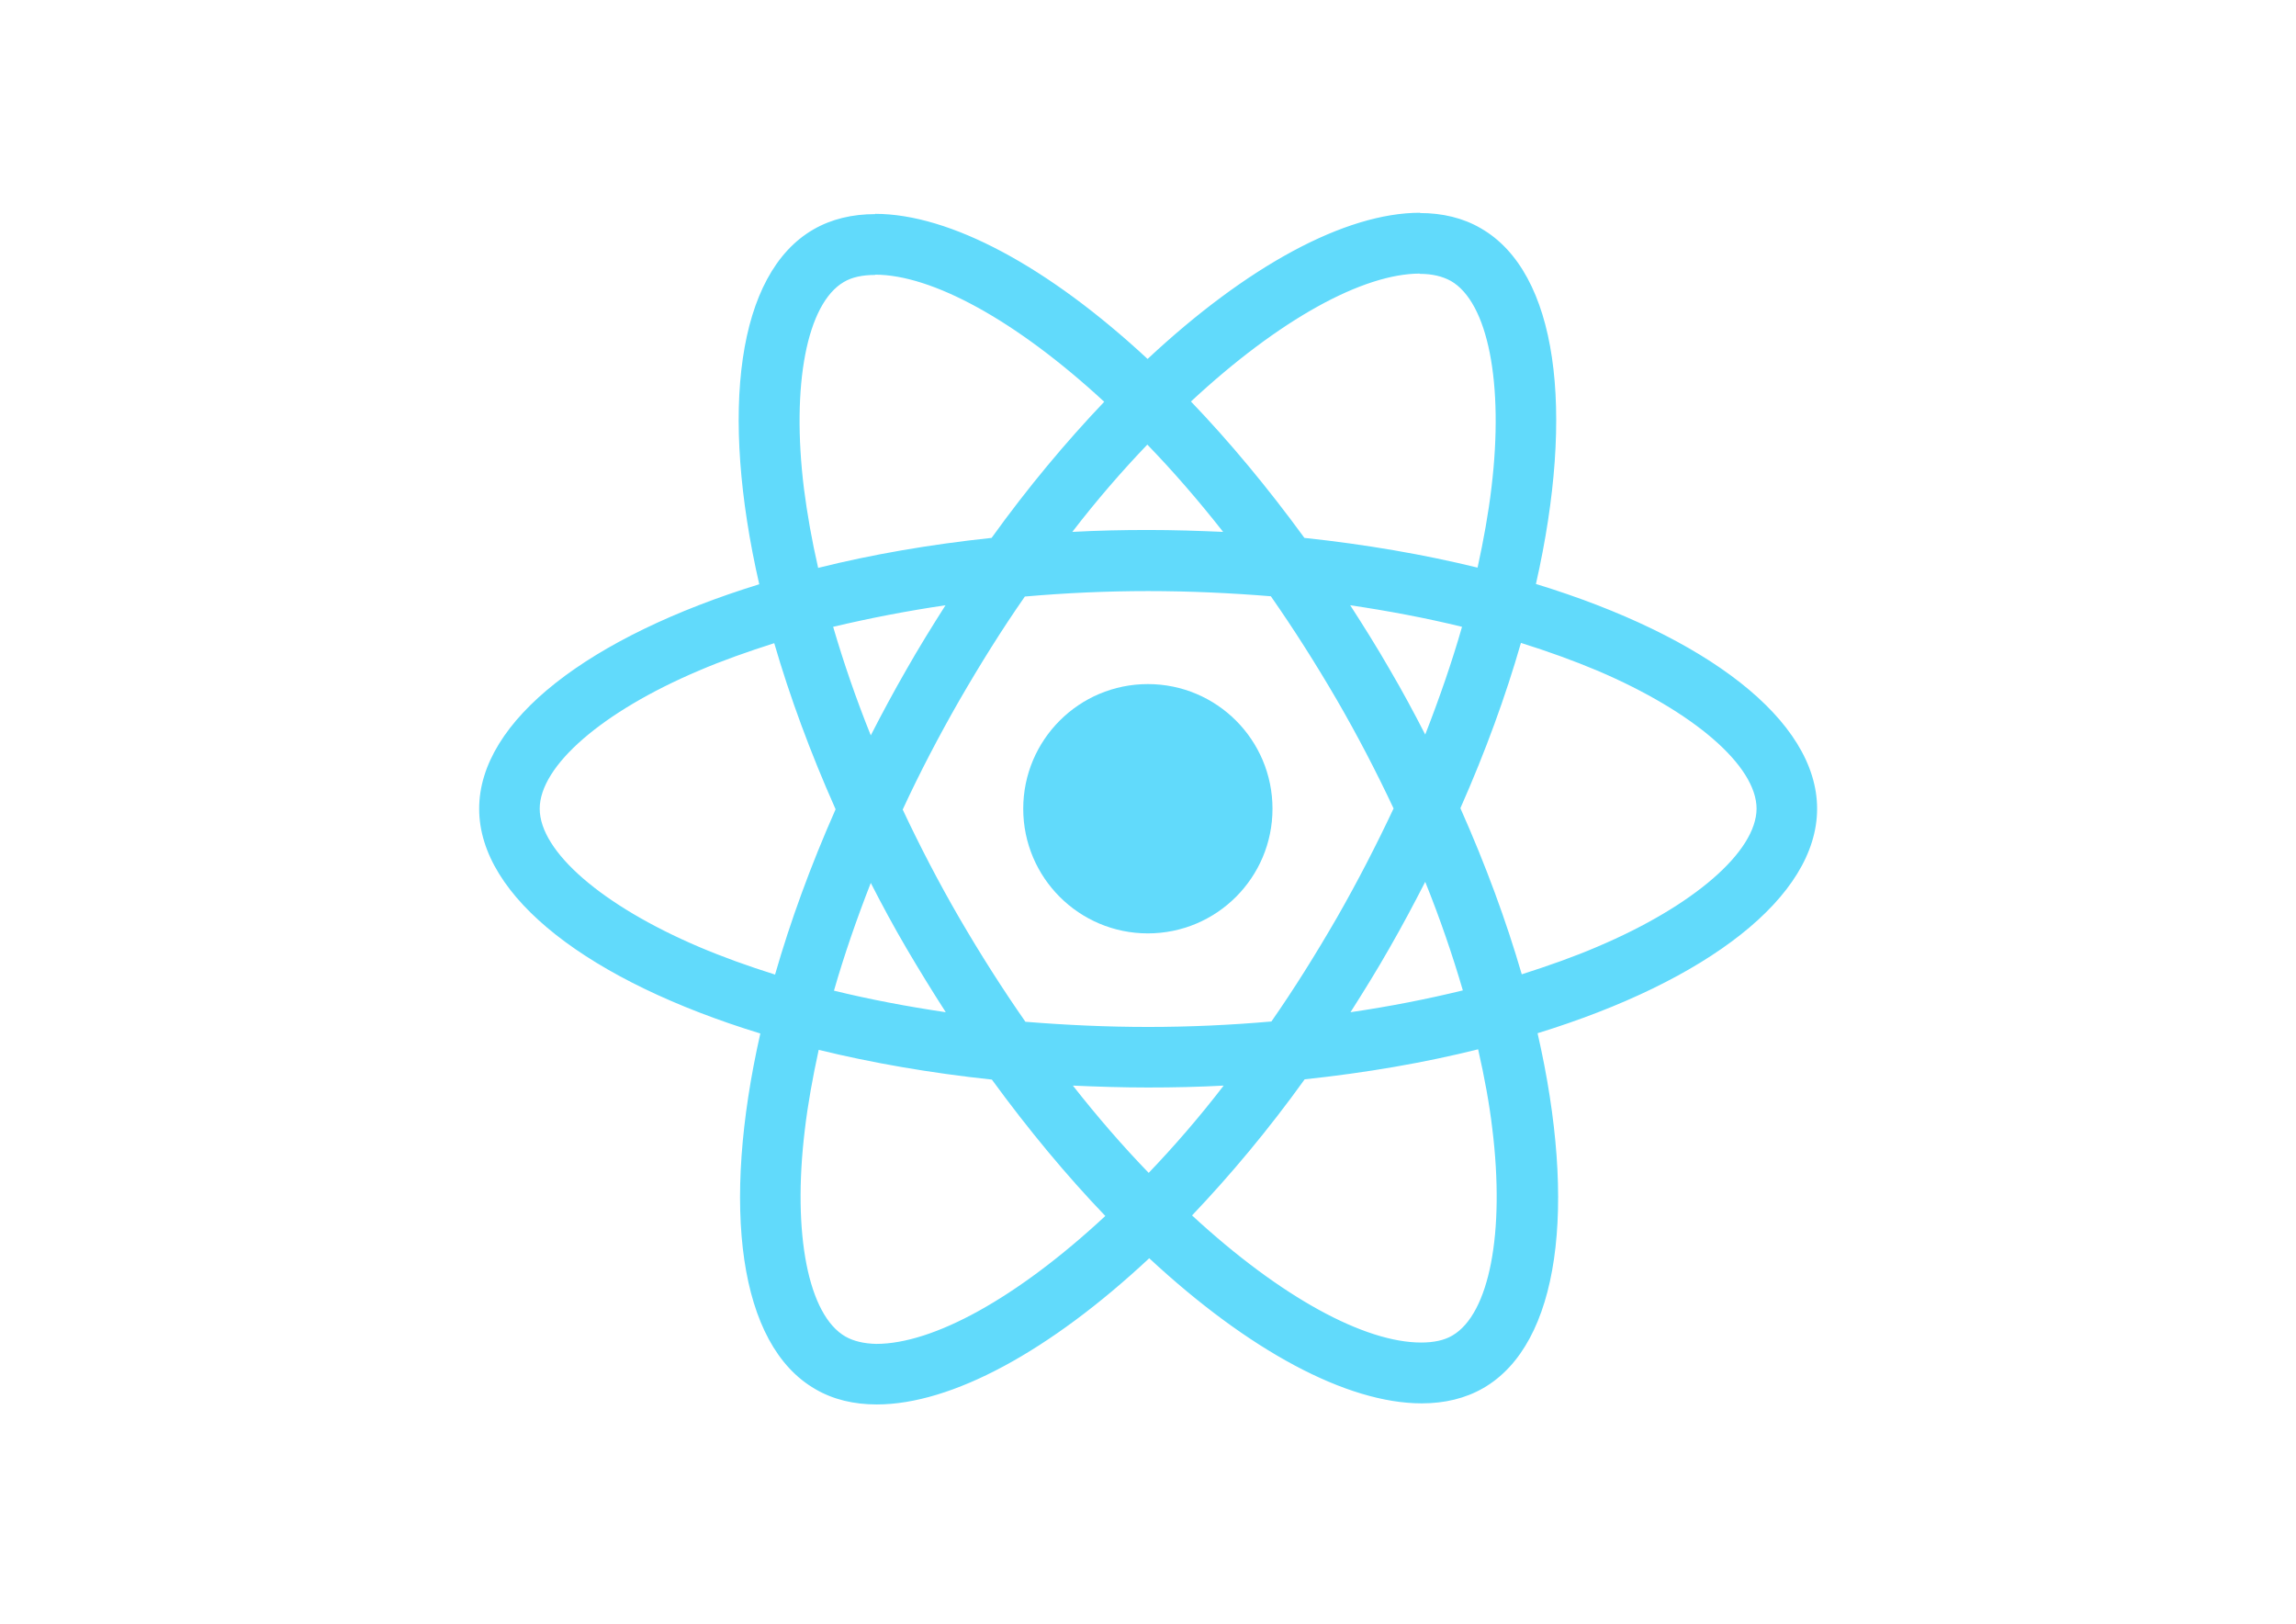
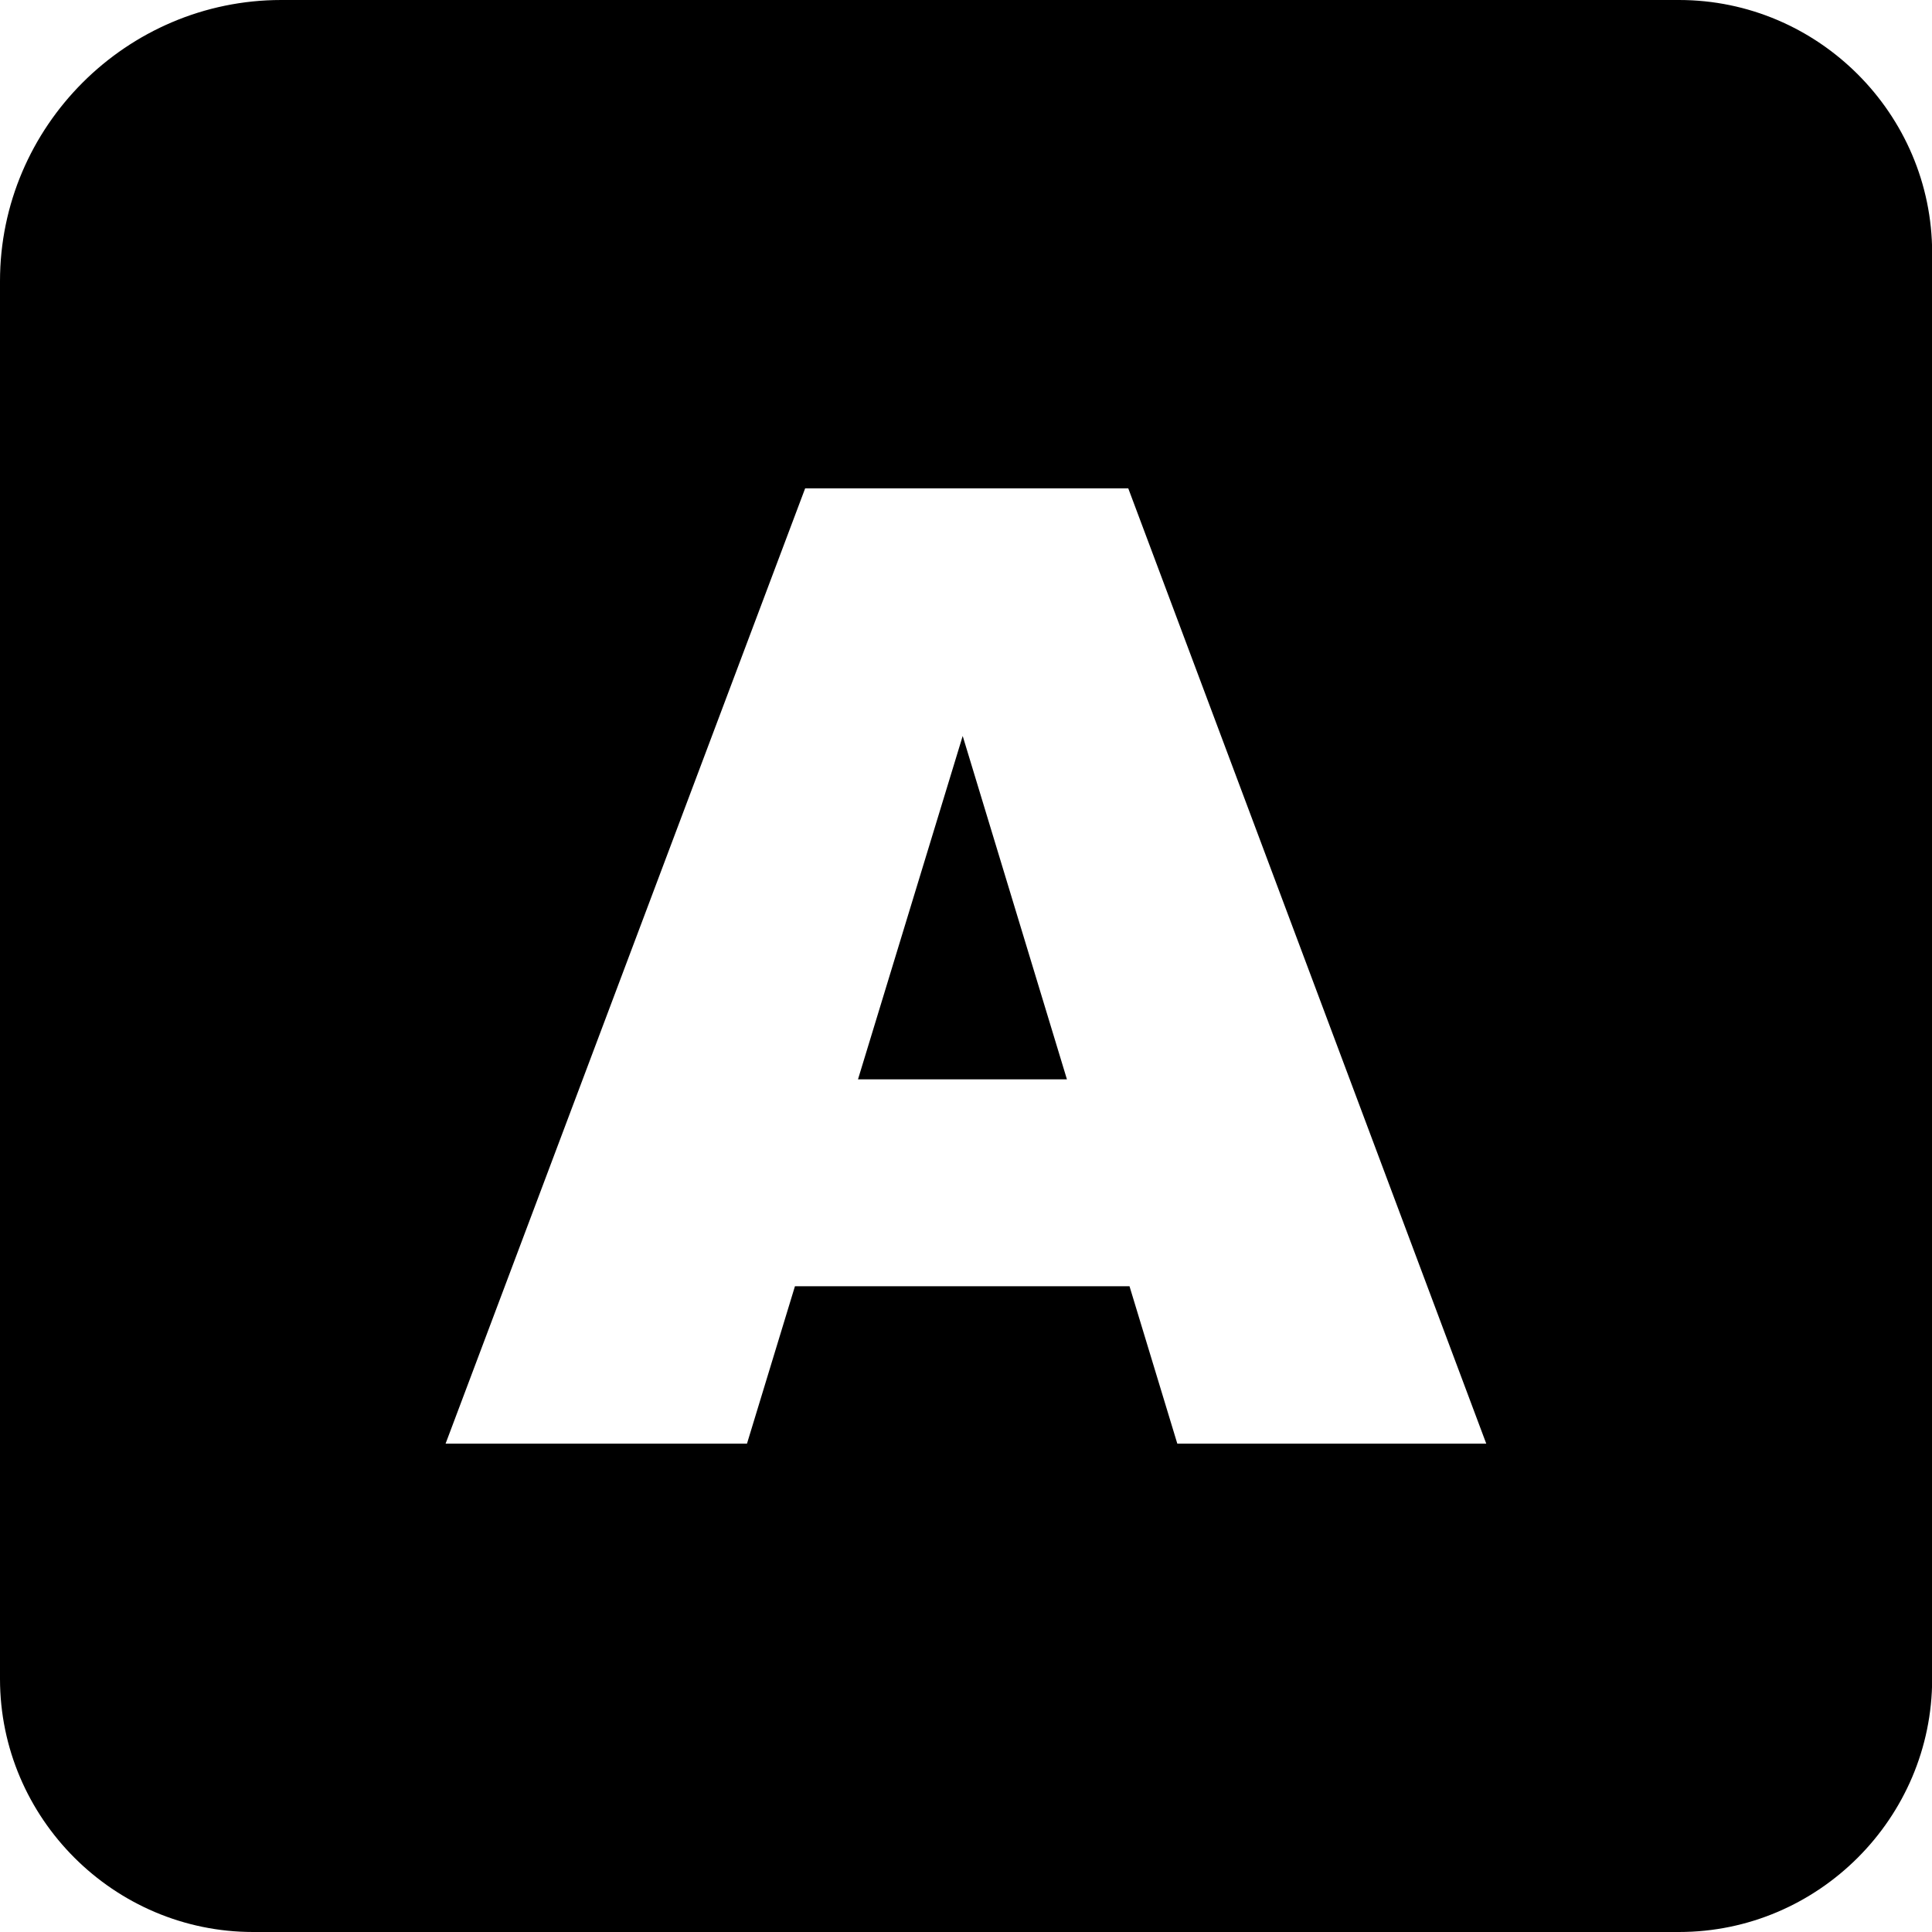
- <svg xmlns="http://www.w3.org/2000/svg" viewBox="0 0 841.9 595.3">
-   <g fill="#61DAFB">
-     <path d="M666.3 296.5c0-32.5-40.7-63.3-103.1-82.4 14.4-63.6 8-114.2-20.2-130.4-6.5-3.8-14.1-5.6-22.4-5.6v22.3c4.6 0 8.3.9 11.4 2.6 13.6 7.8 19.5 37.5 14.9 75.7-1.1 9.4-2.9 19.3-5.1 29.4-19.6-4.8-41-8.5-63.5-10.9-13.5-18.5-27.5-35.3-41.6-50 32.6-30.3 63.2-46.9 84-46.9V78c-27.5 0-63.5 19.6-99.9 53.6-36.4-33.8-72.4-53.2-99.9-53.2v22.3c20.7 0 51.4 16.5 84 46.6-14 14.7-28 31.4-41.3 49.9-22.6 2.4-44 6.1-63.6 11-2.3-10-4-19.7-5.2-29-4.7-38.2 1.1-67.9 14.6-75.8 3-1.8 6.9-2.6 11.5-2.6V78.5c-8.4 0-16 1.8-22.6 5.6-28.1 16.2-34.4 66.7-19.9 130.1-62.2 19.2-102.7 49.9-102.7 82.3 0 32.5 40.7 63.3 103.1 82.4-14.4 63.6-8 114.2 20.2 130.4 6.5 3.8 14.1 5.6 22.5 5.6 27.5 0 63.5-19.6 99.9-53.6 36.4 33.8 72.4 53.2 99.9 53.2 8.4 0 16-1.8 22.6-5.6 28.1-16.2 34.4-66.7 19.9-130.1 62-19.1 102.5-49.9 102.5-82.3zm-130.2-66.7c-3.7 12.9-8.3 26.2-13.5 39.5-4.1-8-8.4-16-13.1-24-4.6-8-9.5-15.8-14.4-23.4 14.2 2.1 27.9 4.7 41 7.9zm-45.8 106.5c-7.8 13.5-15.8 26.3-24.1 38.2-14.9 1.3-30 2-45.2 2-15.1 0-30.2-.7-45-1.9-8.3-11.9-16.4-24.6-24.2-38-7.6-13.1-14.5-26.4-20.8-39.8 6.2-13.4 13.2-26.8 20.7-39.9 7.8-13.5 15.8-26.3 24.1-38.2 14.9-1.3 30-2 45.2-2 15.1 0 30.2.7 45 1.9 8.3 11.9 16.4 24.6 24.2 38 7.6 13.1 14.5 26.4 20.8 39.8-6.3 13.4-13.2 26.8-20.7 39.9zm32.3-13c5.4 13.4 10 26.8 13.8 39.8-13.1 3.2-26.9 5.9-41.2 8 4.9-7.7 9.8-15.6 14.4-23.7 4.6-8 8.9-16.1 13-24.1zM421.2 430c-9.3-9.6-18.6-20.3-27.8-32 9 .4 18.2.7 27.5.7 9.4 0 18.7-.2 27.8-.7-9 11.7-18.3 22.4-27.5 32zm-74.4-58.9c-14.2-2.1-27.9-4.7-41-7.9 3.7-12.9 8.3-26.2 13.5-39.5 4.1 8 8.4 16 13.1 24 4.7 8 9.5 15.8 14.4 23.4zM420.7 163c9.3 9.6 18.6 20.3 27.8 32-9-.4-18.2-.7-27.5-.7-9.4 0-18.7.2-27.8.7 9-11.7 18.3-22.4 27.5-32zm-74 58.9c-4.9 7.7-9.8 15.6-14.4 23.7-4.6 8-8.9 16-13 24-5.4-13.4-10-26.8-13.8-39.8 13.1-3.1 26.9-5.8 41.2-7.9zm-90.5 125.2c-35.4-15.1-58.3-34.9-58.3-50.6 0-15.7 22.9-35.6 58.3-50.6 8.6-3.7 18-7 27.7-10.1 5.7 19.6 13.2 40 22.5 60.9-9.2 20.8-16.6 41.1-22.2 60.6-9.9-3.1-19.3-6.5-28-10.2zM310 490c-13.6-7.8-19.5-37.5-14.9-75.7 1.1-9.4 2.9-19.3 5.1-29.4 19.6 4.8 41 8.5 63.5 10.9 13.5 18.5 27.5 35.3 41.6 50-32.6 30.3-63.2 46.9-84 46.9-4.5-.1-8.3-1-11.3-2.7zm237.2-76.2c4.7 38.2-1.1 67.9-14.6 75.8-3 1.8-6.9 2.6-11.5 2.6-20.7 0-51.4-16.5-84-46.6 14-14.7 28-31.4 41.3-49.9 22.6-2.4 44-6.1 63.6-11 2.3 10.1 4.1 19.8 5.2 29.1zm38.5-66.7c-8.6 3.7-18 7-27.7 10.1-5.7-19.6-13.2-40-22.5-60.9 9.2-20.8 16.6-41.1 22.2-60.6 9.9 3.1 19.3 6.5 28.1 10.2 35.4 15.1 58.3 34.9 58.3 50.6-.1 15.7-23 35.6-58.4 50.6zM320.8 78.4z" />
-     <circle cx="420.9" cy="296.5" r="45.7" />
-     <path d="M520.5 78.1z" />
-   </g>
+ <svg xmlns="http://www.w3.org/2000/svg" viewBox="0 0 122.88 122.88">
+   <path d="M17.89 0h88.9c8.85 0 16.1 7.24 16.1 16.1v90.68c0 8.85-7.24 16.1-16.1 16.1H16.1c-8.85 0-16.1-7.24-16.1-16.1v-88.9C0 8.05 8.05 0 17.89 0zm53.95 81.81H50.56l-3.05 10.01H28.34l22.87-60.76h20.55l22.77 60.76H74.88l-3.04-10.01zm-3.98-13.16l-6.63-21.84-6.66 21.84h13.29z" fill-rule="evenodd" clip-rule="evenodd" />
</svg>
